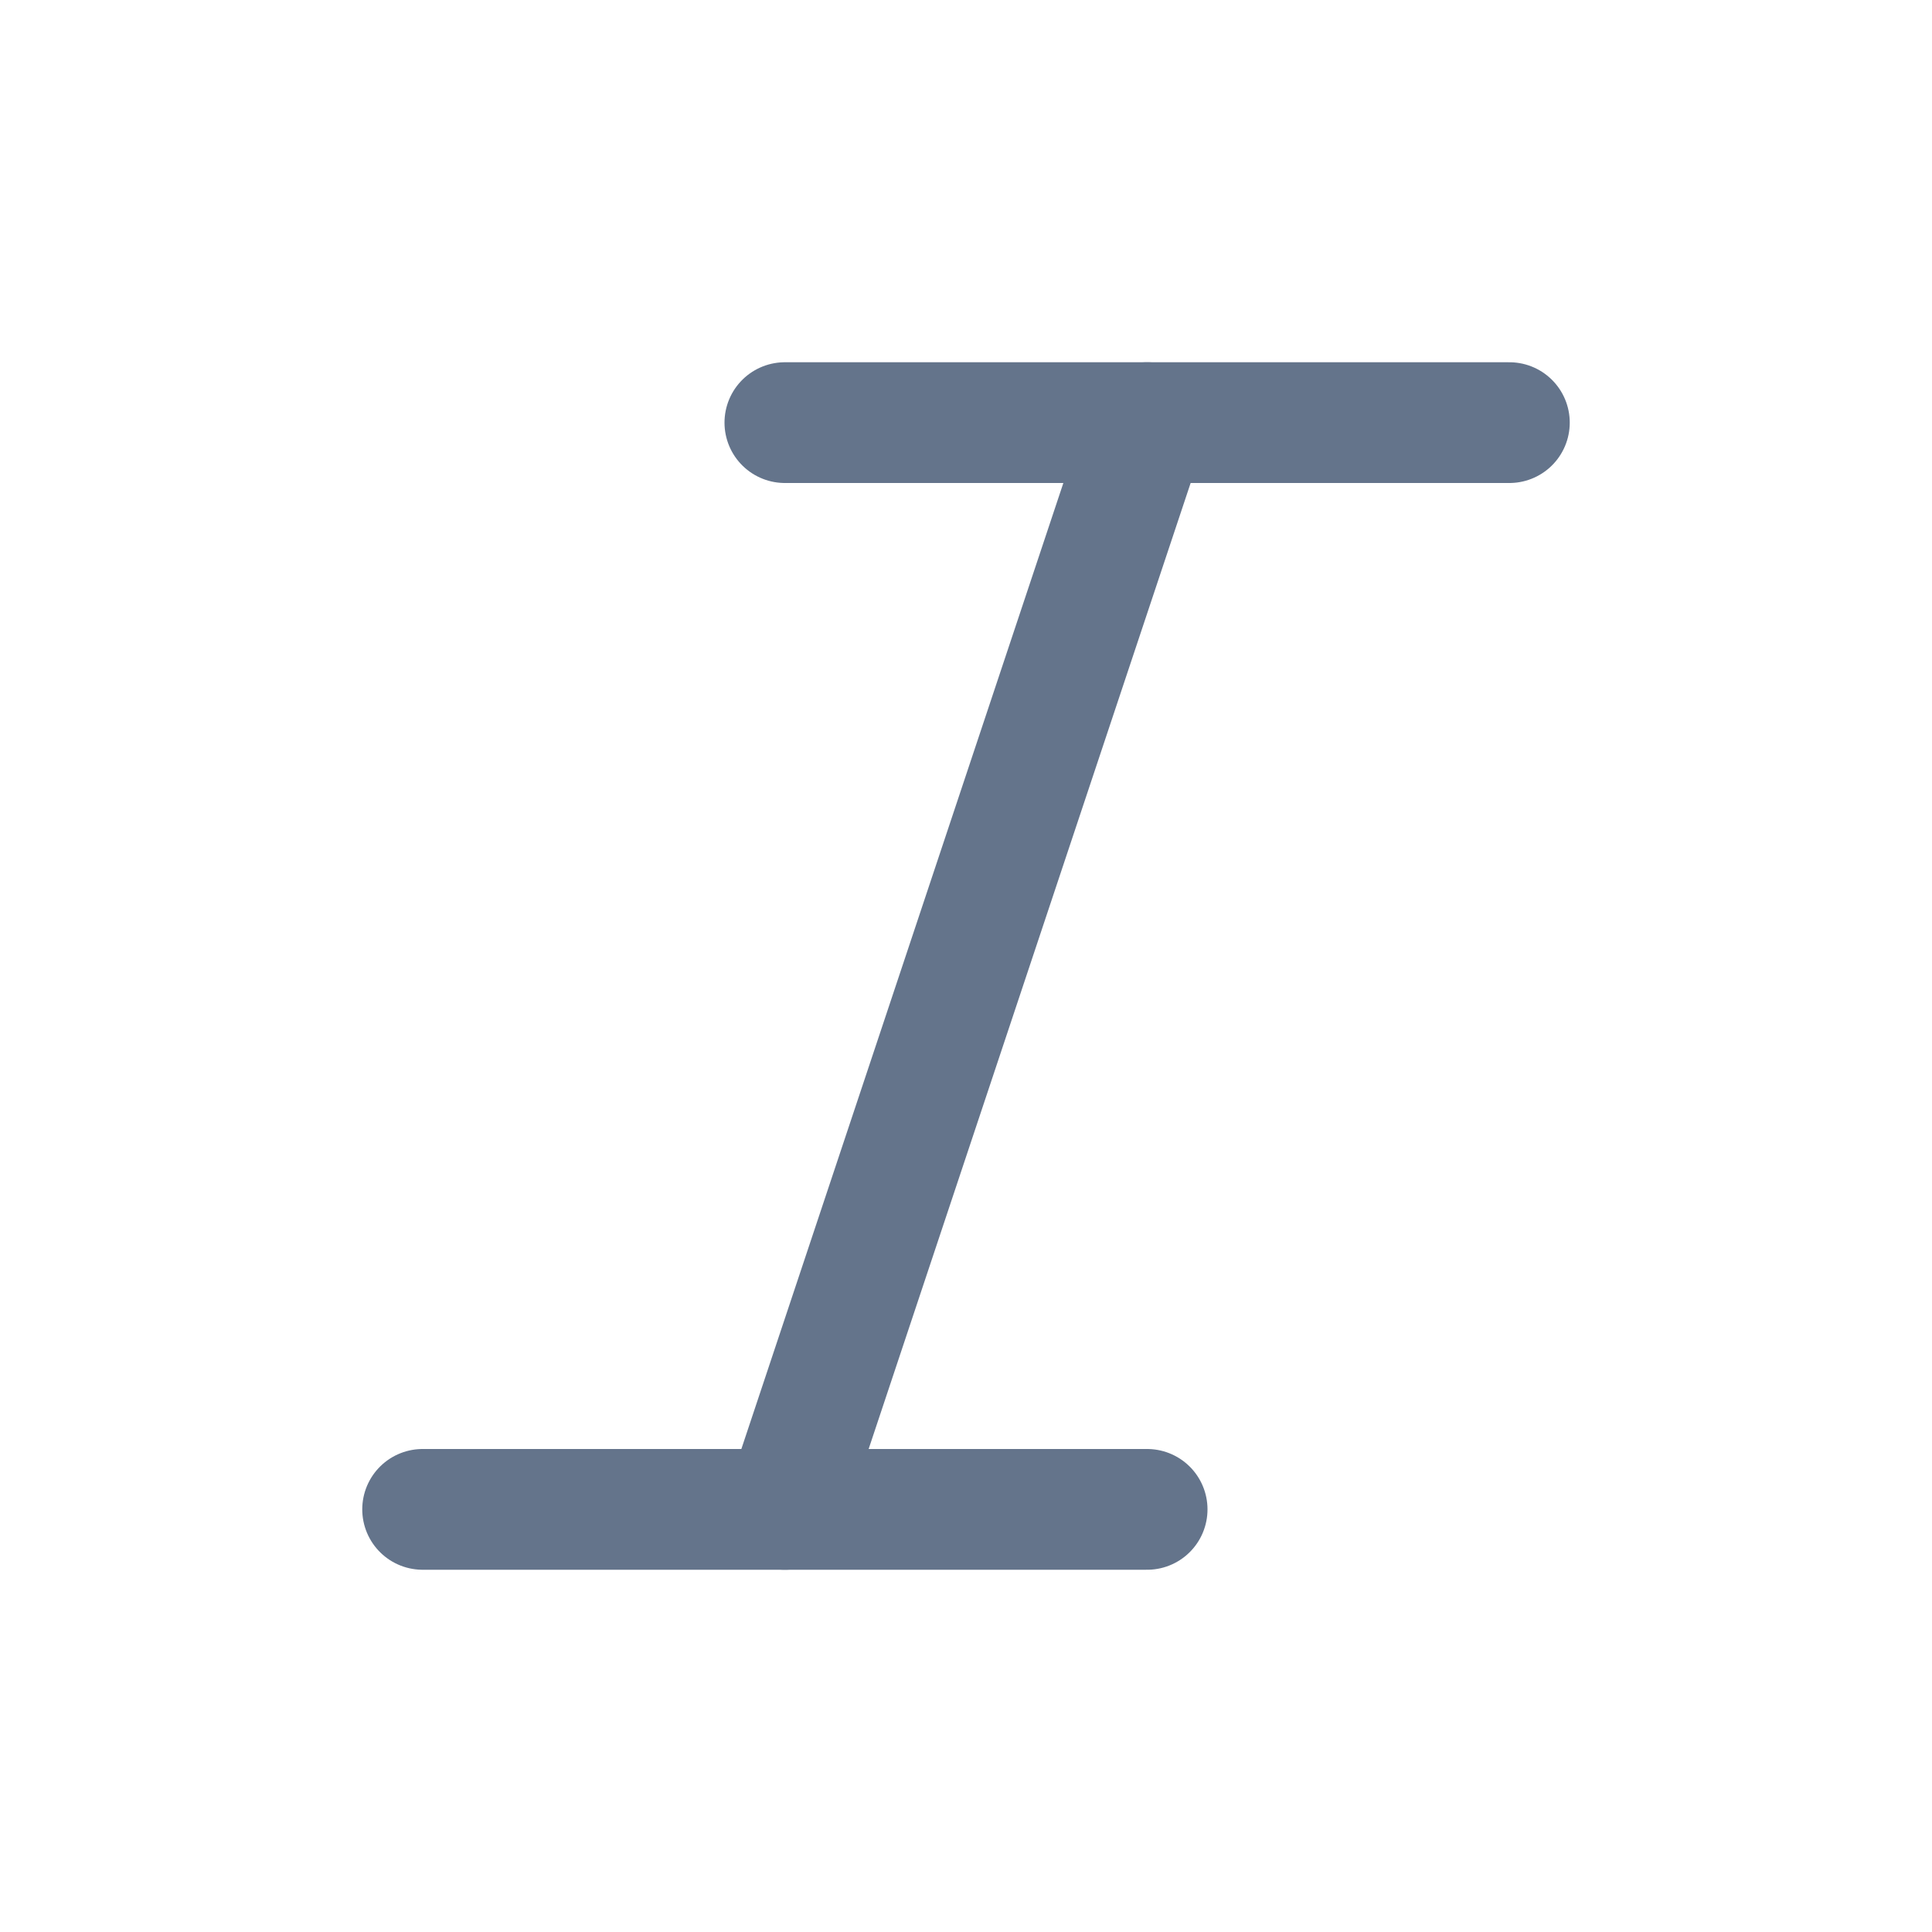
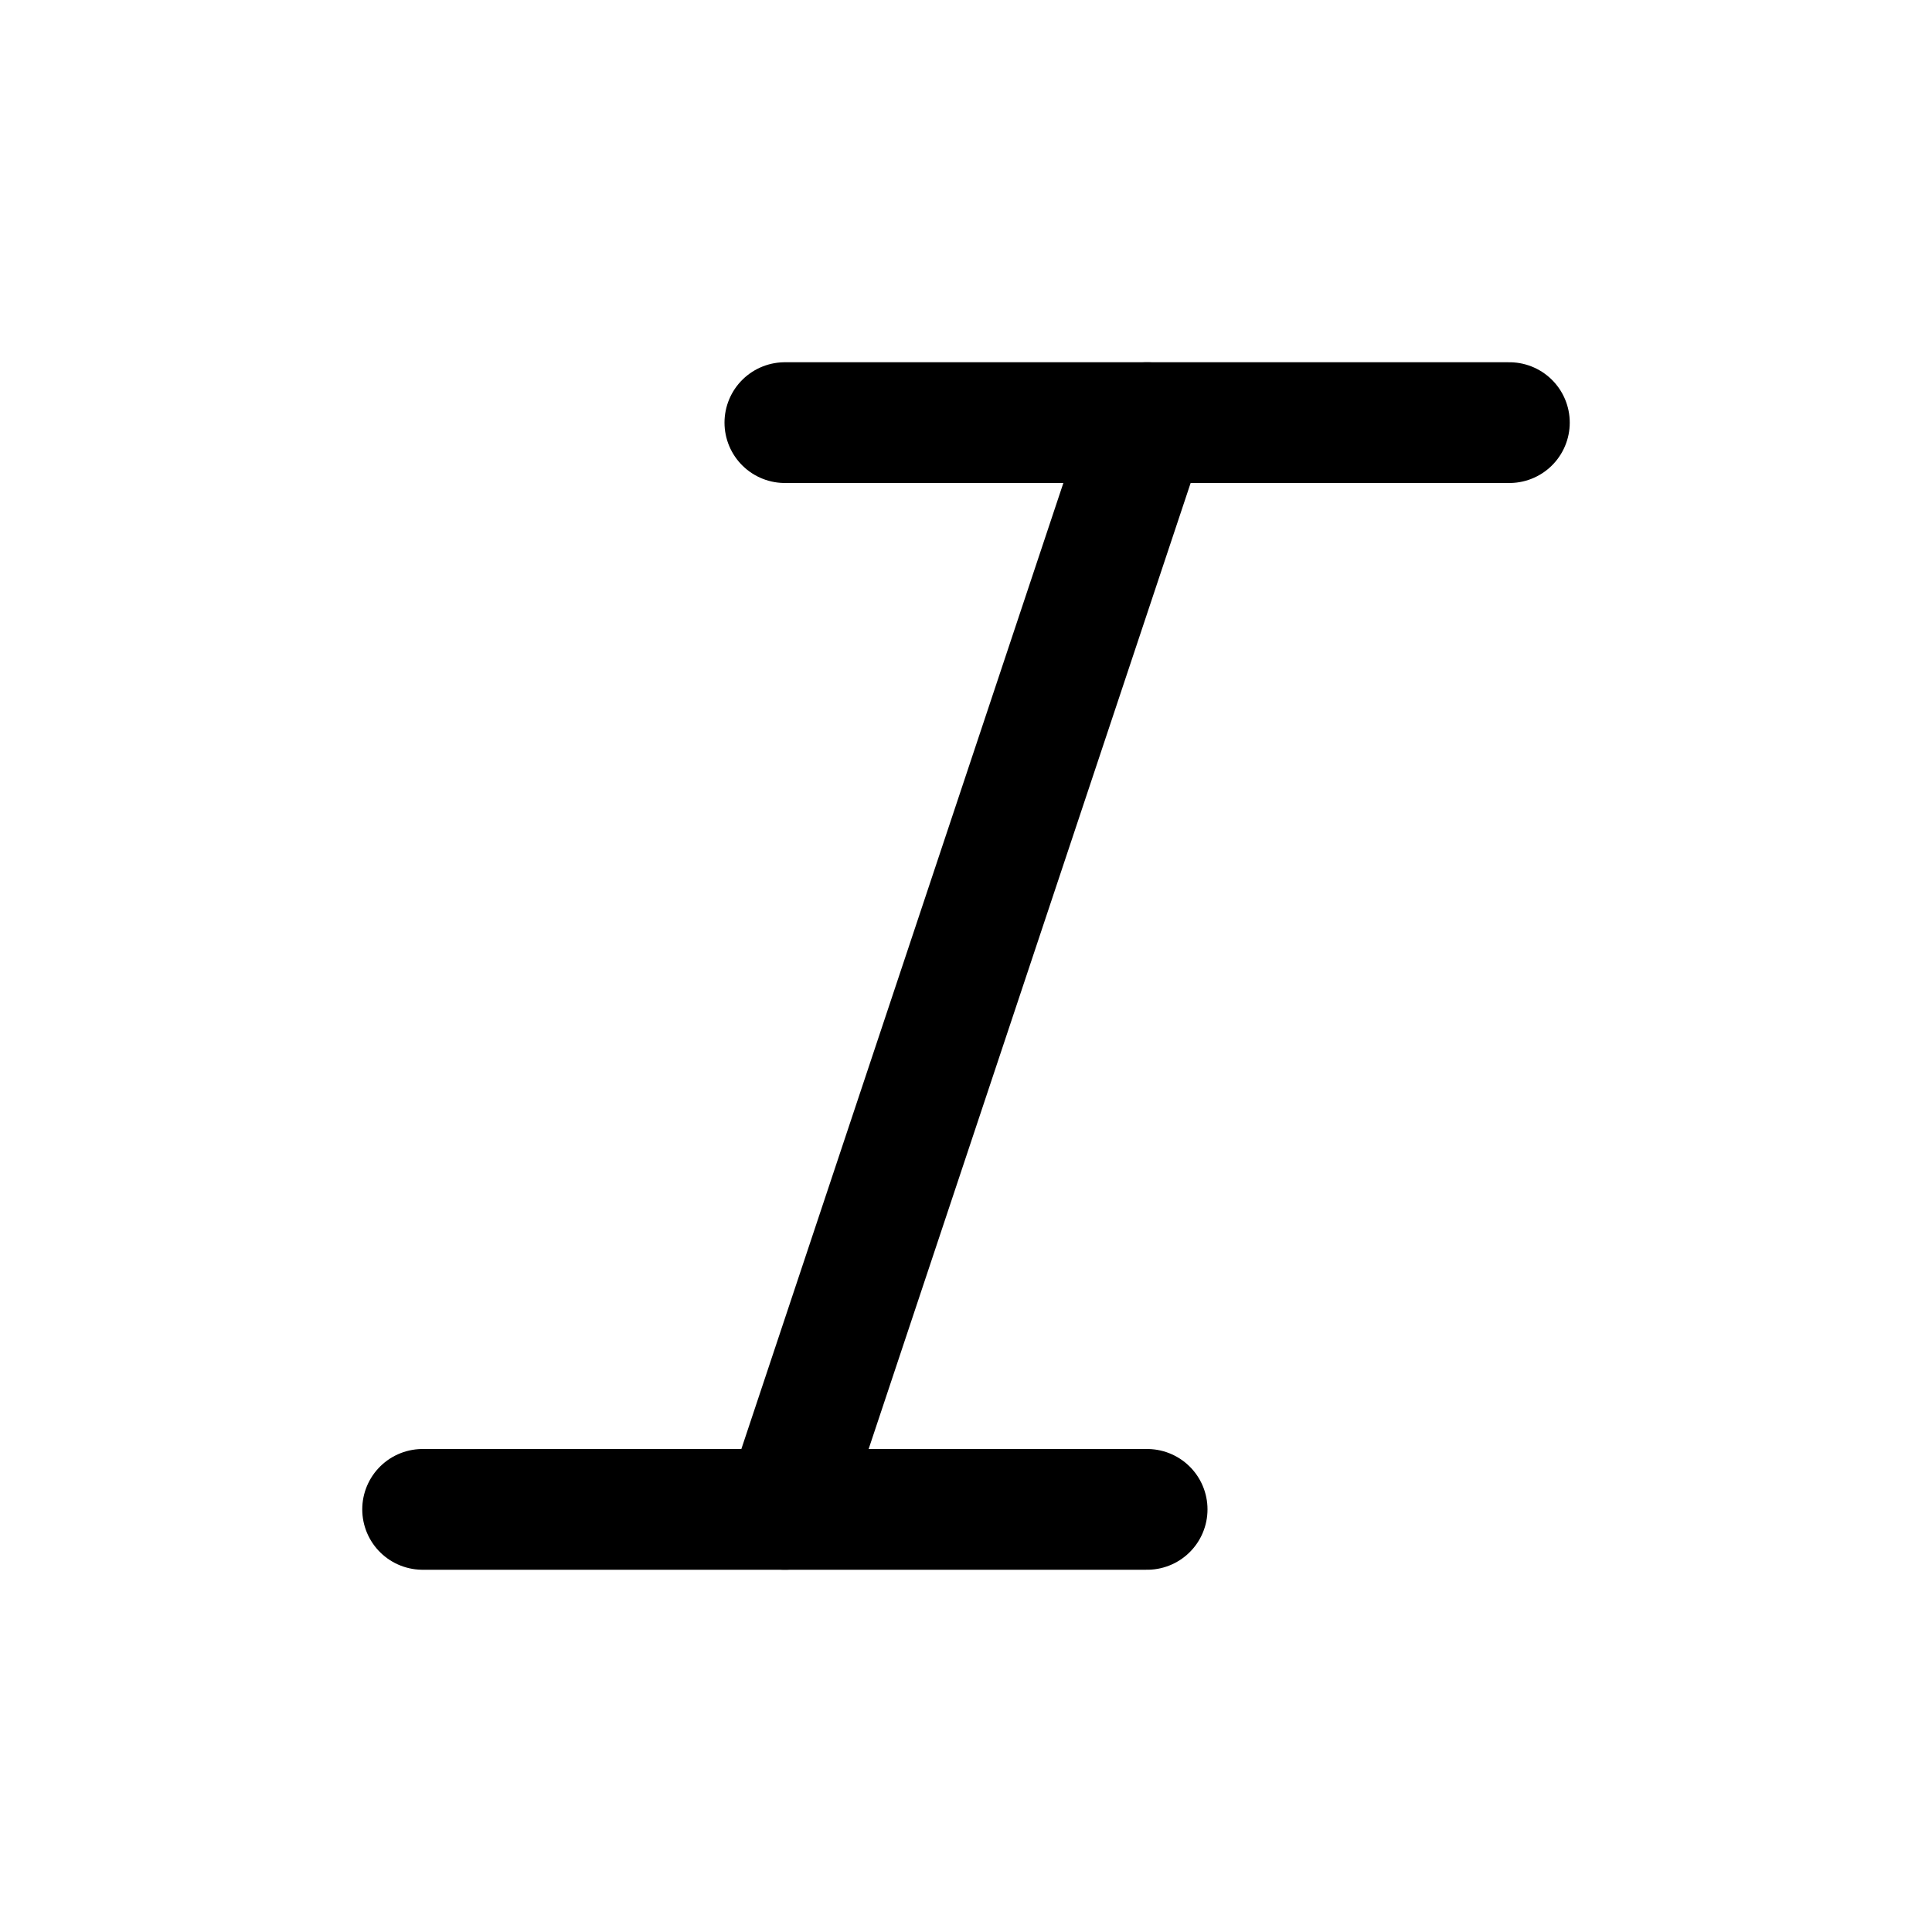
<svg xmlns="http://www.w3.org/2000/svg" viewBox="0 0 16 16" fill="none">
-   <path d="M9.5 3.5L6.5 12.5" stroke="#64748B" stroke-linecap="round" stroke-linejoin="round" />
-   <path d="M3.5 12.5H9.5" stroke="#64748B" stroke-linecap="round" stroke-linejoin="round" />
-   <path d="M6.5 3.5H12.5" stroke="#64748B" stroke-linecap="round" stroke-linejoin="round" />
+   <path d="M9.5 3.5L6.5 12.5" stroke="currentColor" stroke-linecap="round" stroke-linejoin="round" />
+   <path d="M3.5 12.5H9.5" stroke="currentColor" stroke-linecap="round" stroke-linejoin="round" />
+   <path d="M6.5 3.5H12.5" stroke="currentColor" stroke-linecap="round" stroke-linejoin="round" />
</svg>
